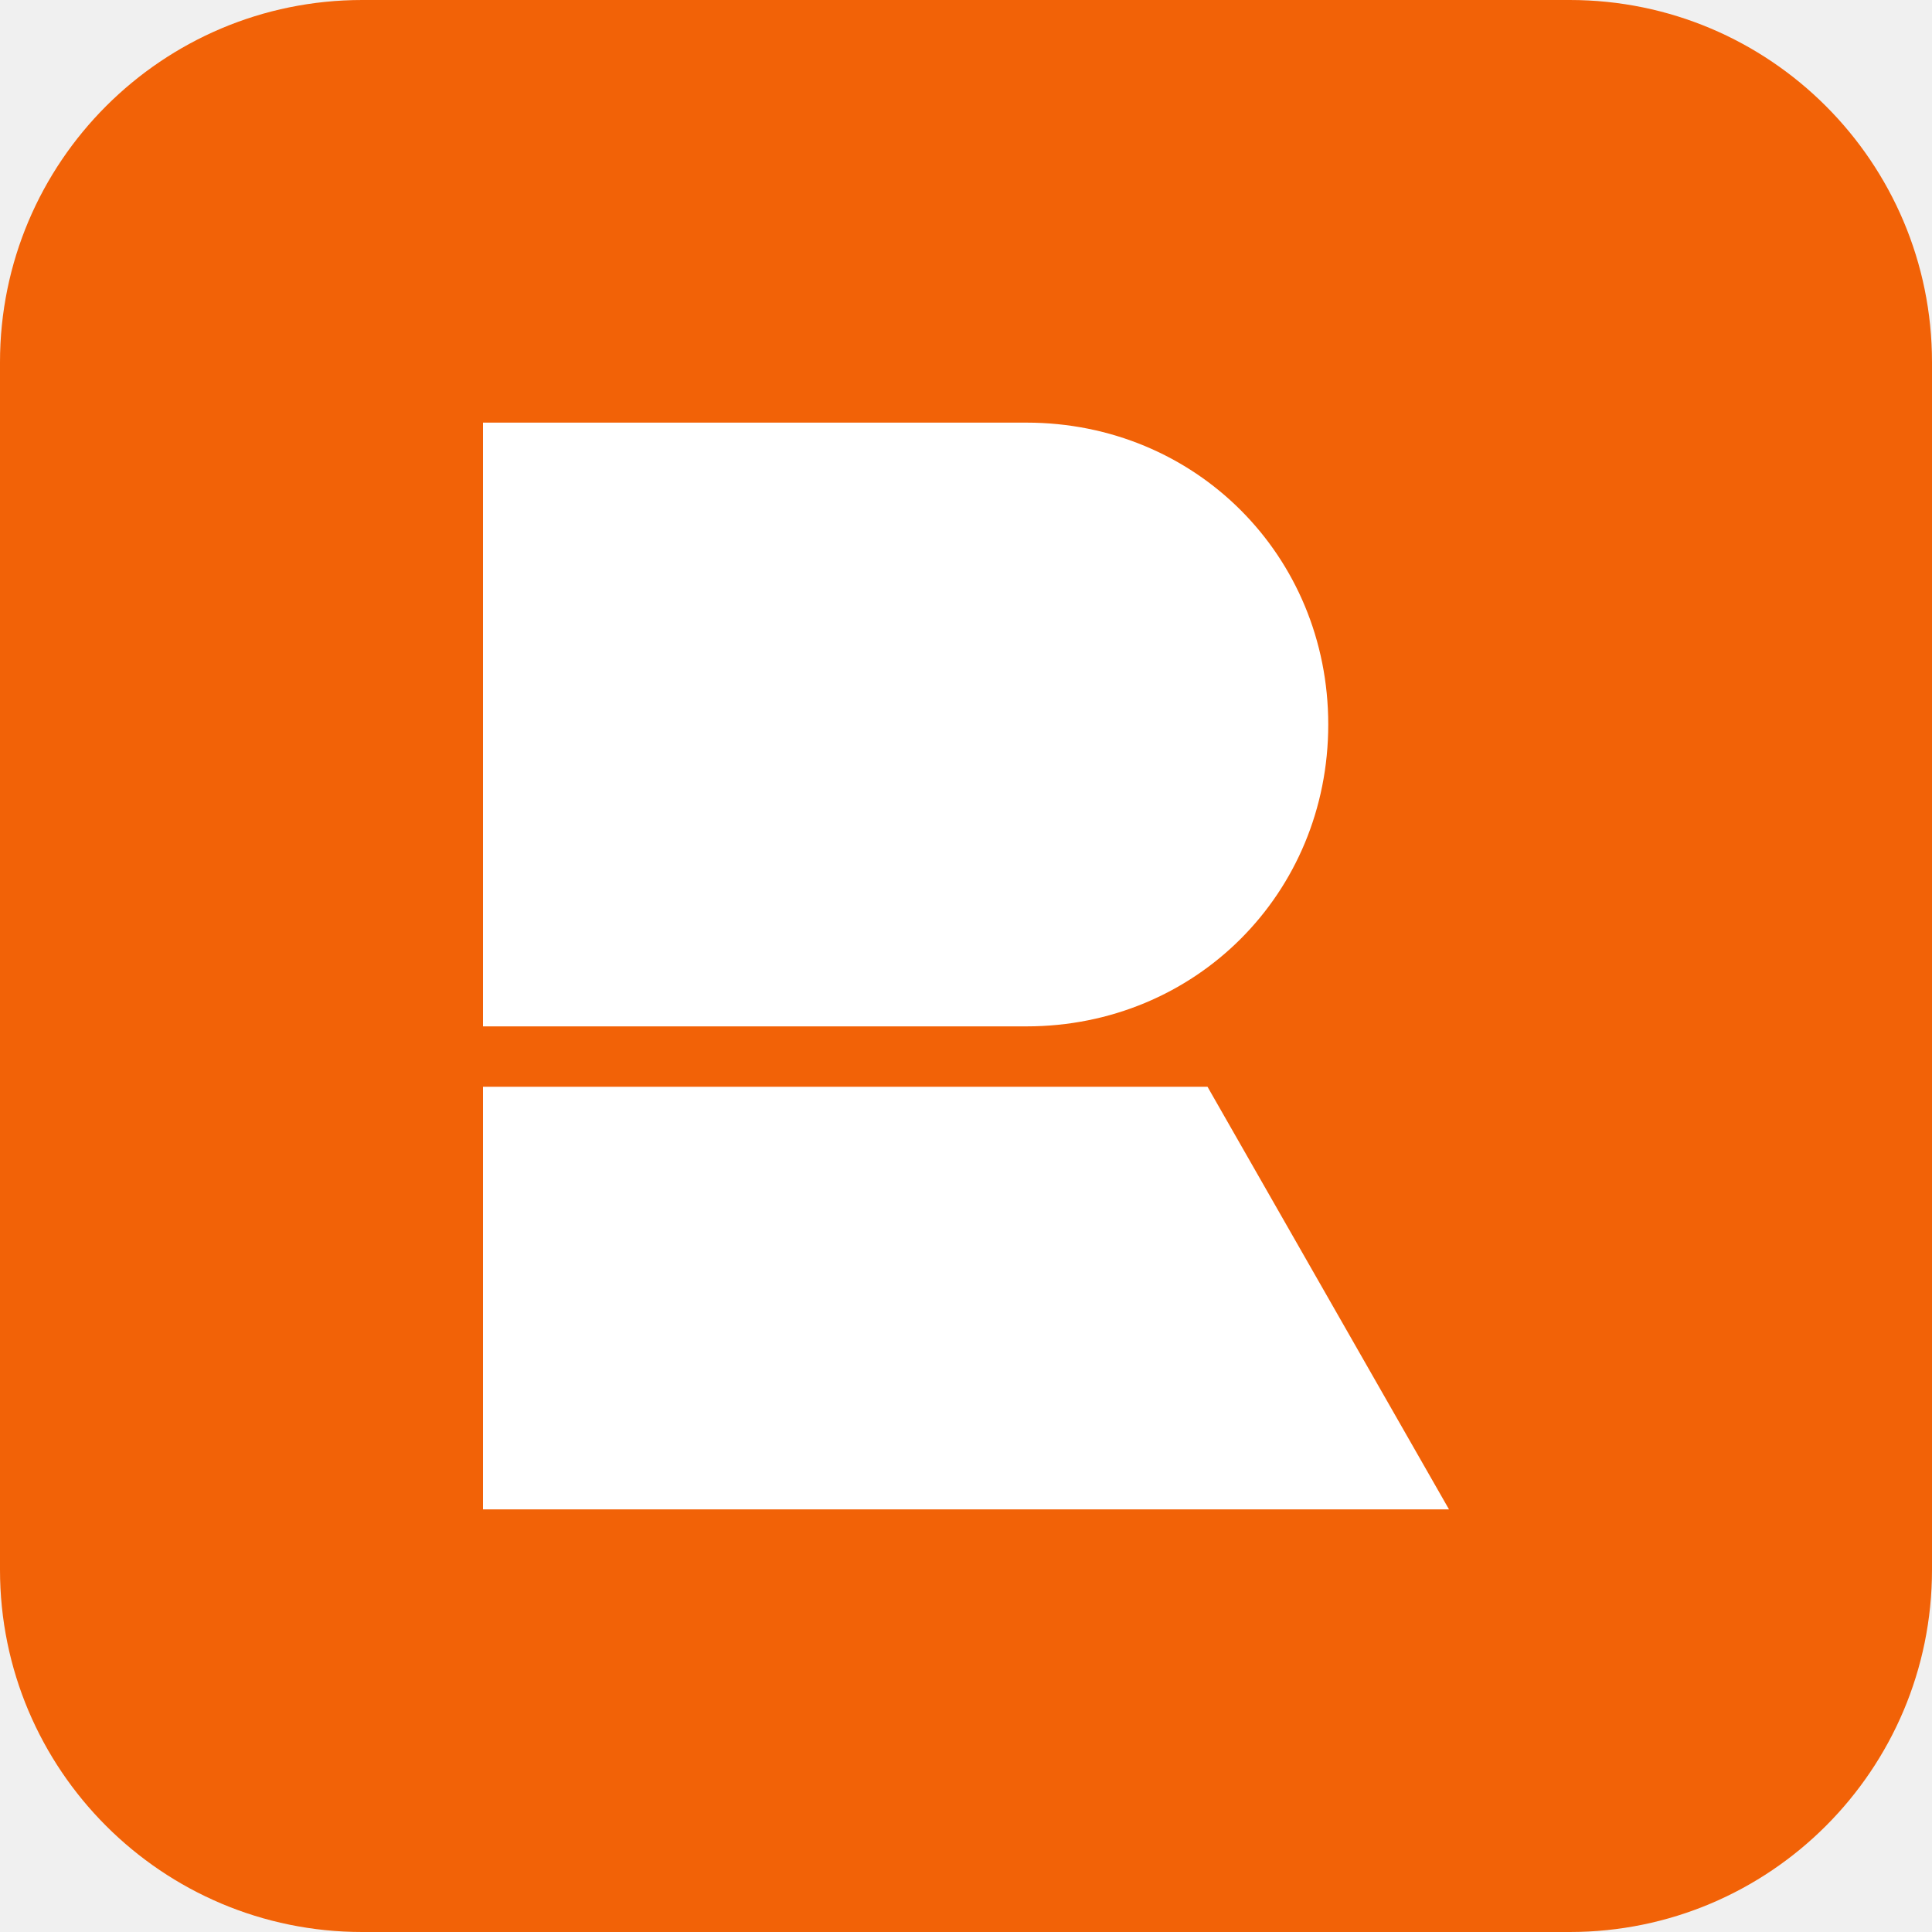
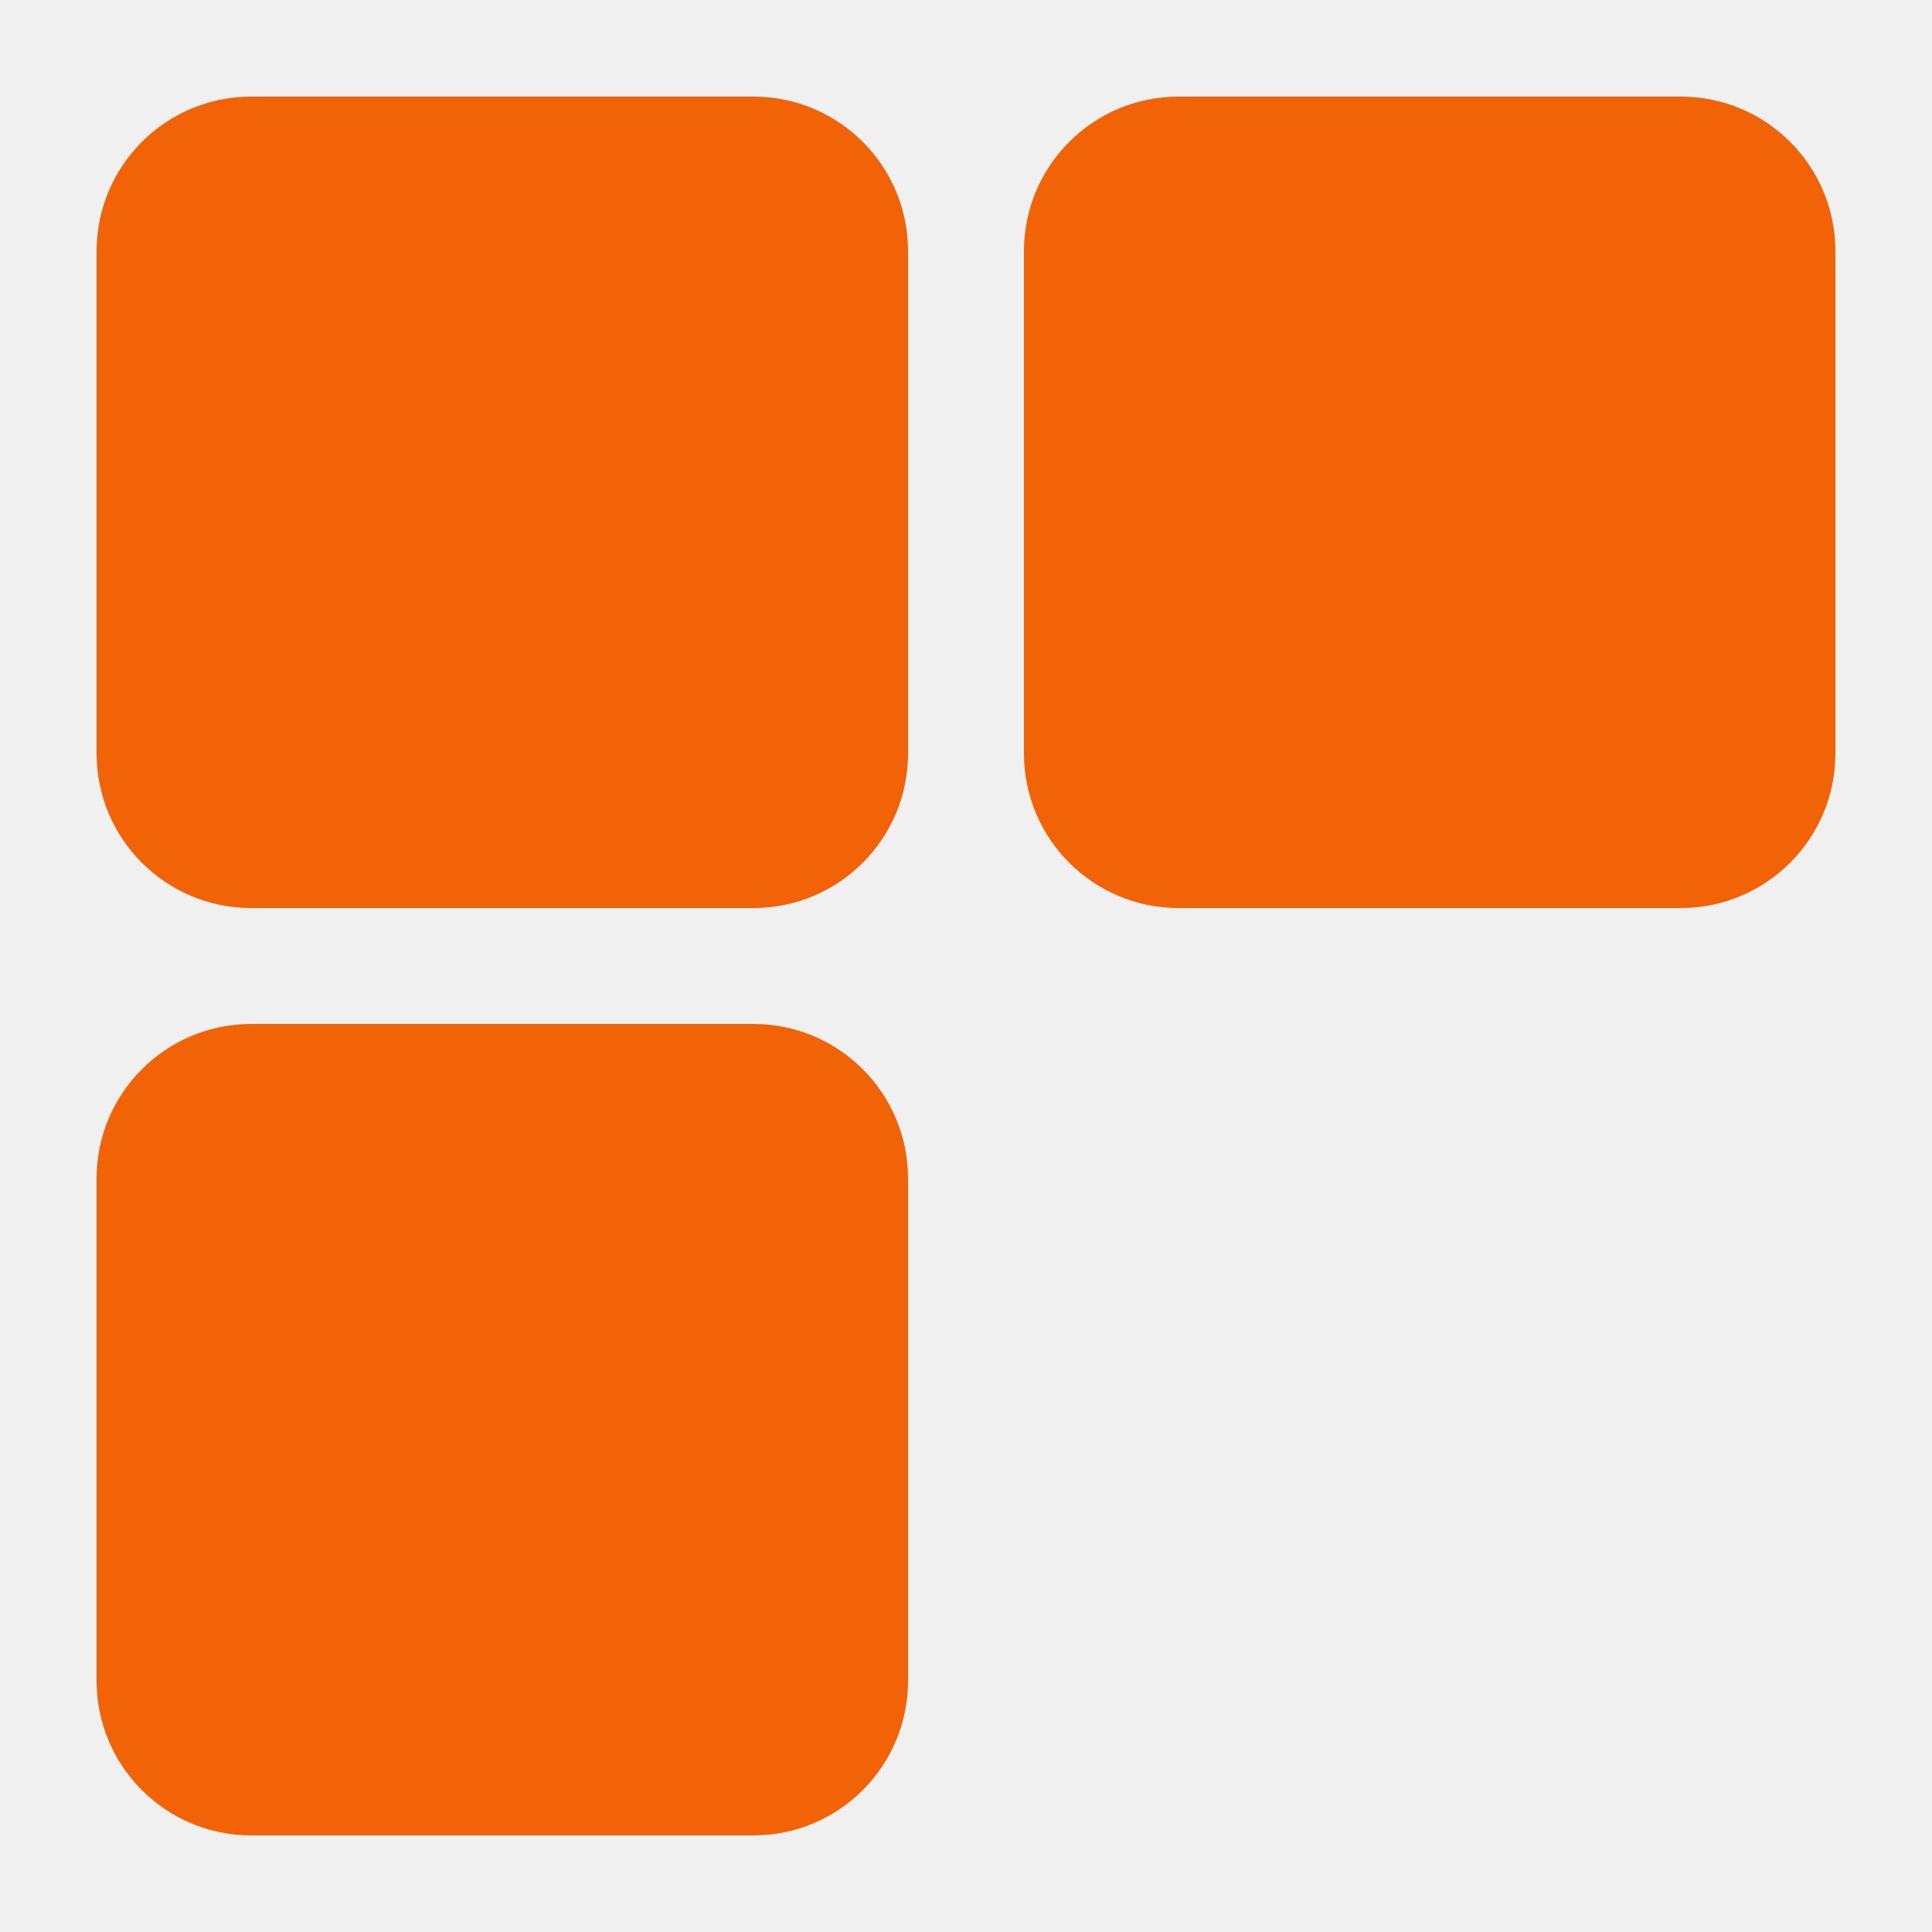
- <svg xmlns="http://www.w3.org/2000/svg" viewBox="0 0 32 32">
-   <rect width="32" height="32" rx="6" fill="#F26207" />
-   <path d="M8 7h9c2.8 0 5 2.2 5 5s-2.2 5-5 5H8V7zm0 11h12l4 7H8v-7z" fill="white" />
+ <svg xmlns="http://www.w3.org/2000/svg" viewBox="0 0 100 100">
+   <rect x="5" y="5" width="42" height="42" rx="8" fill="#F26207" />
+   <rect x="53" y="5" width="42" height="42" rx="8" fill="#F26207" />
+   <rect x="5" y="53" width="42" height="42" rx="8" fill="#F26207" />
</svg>
